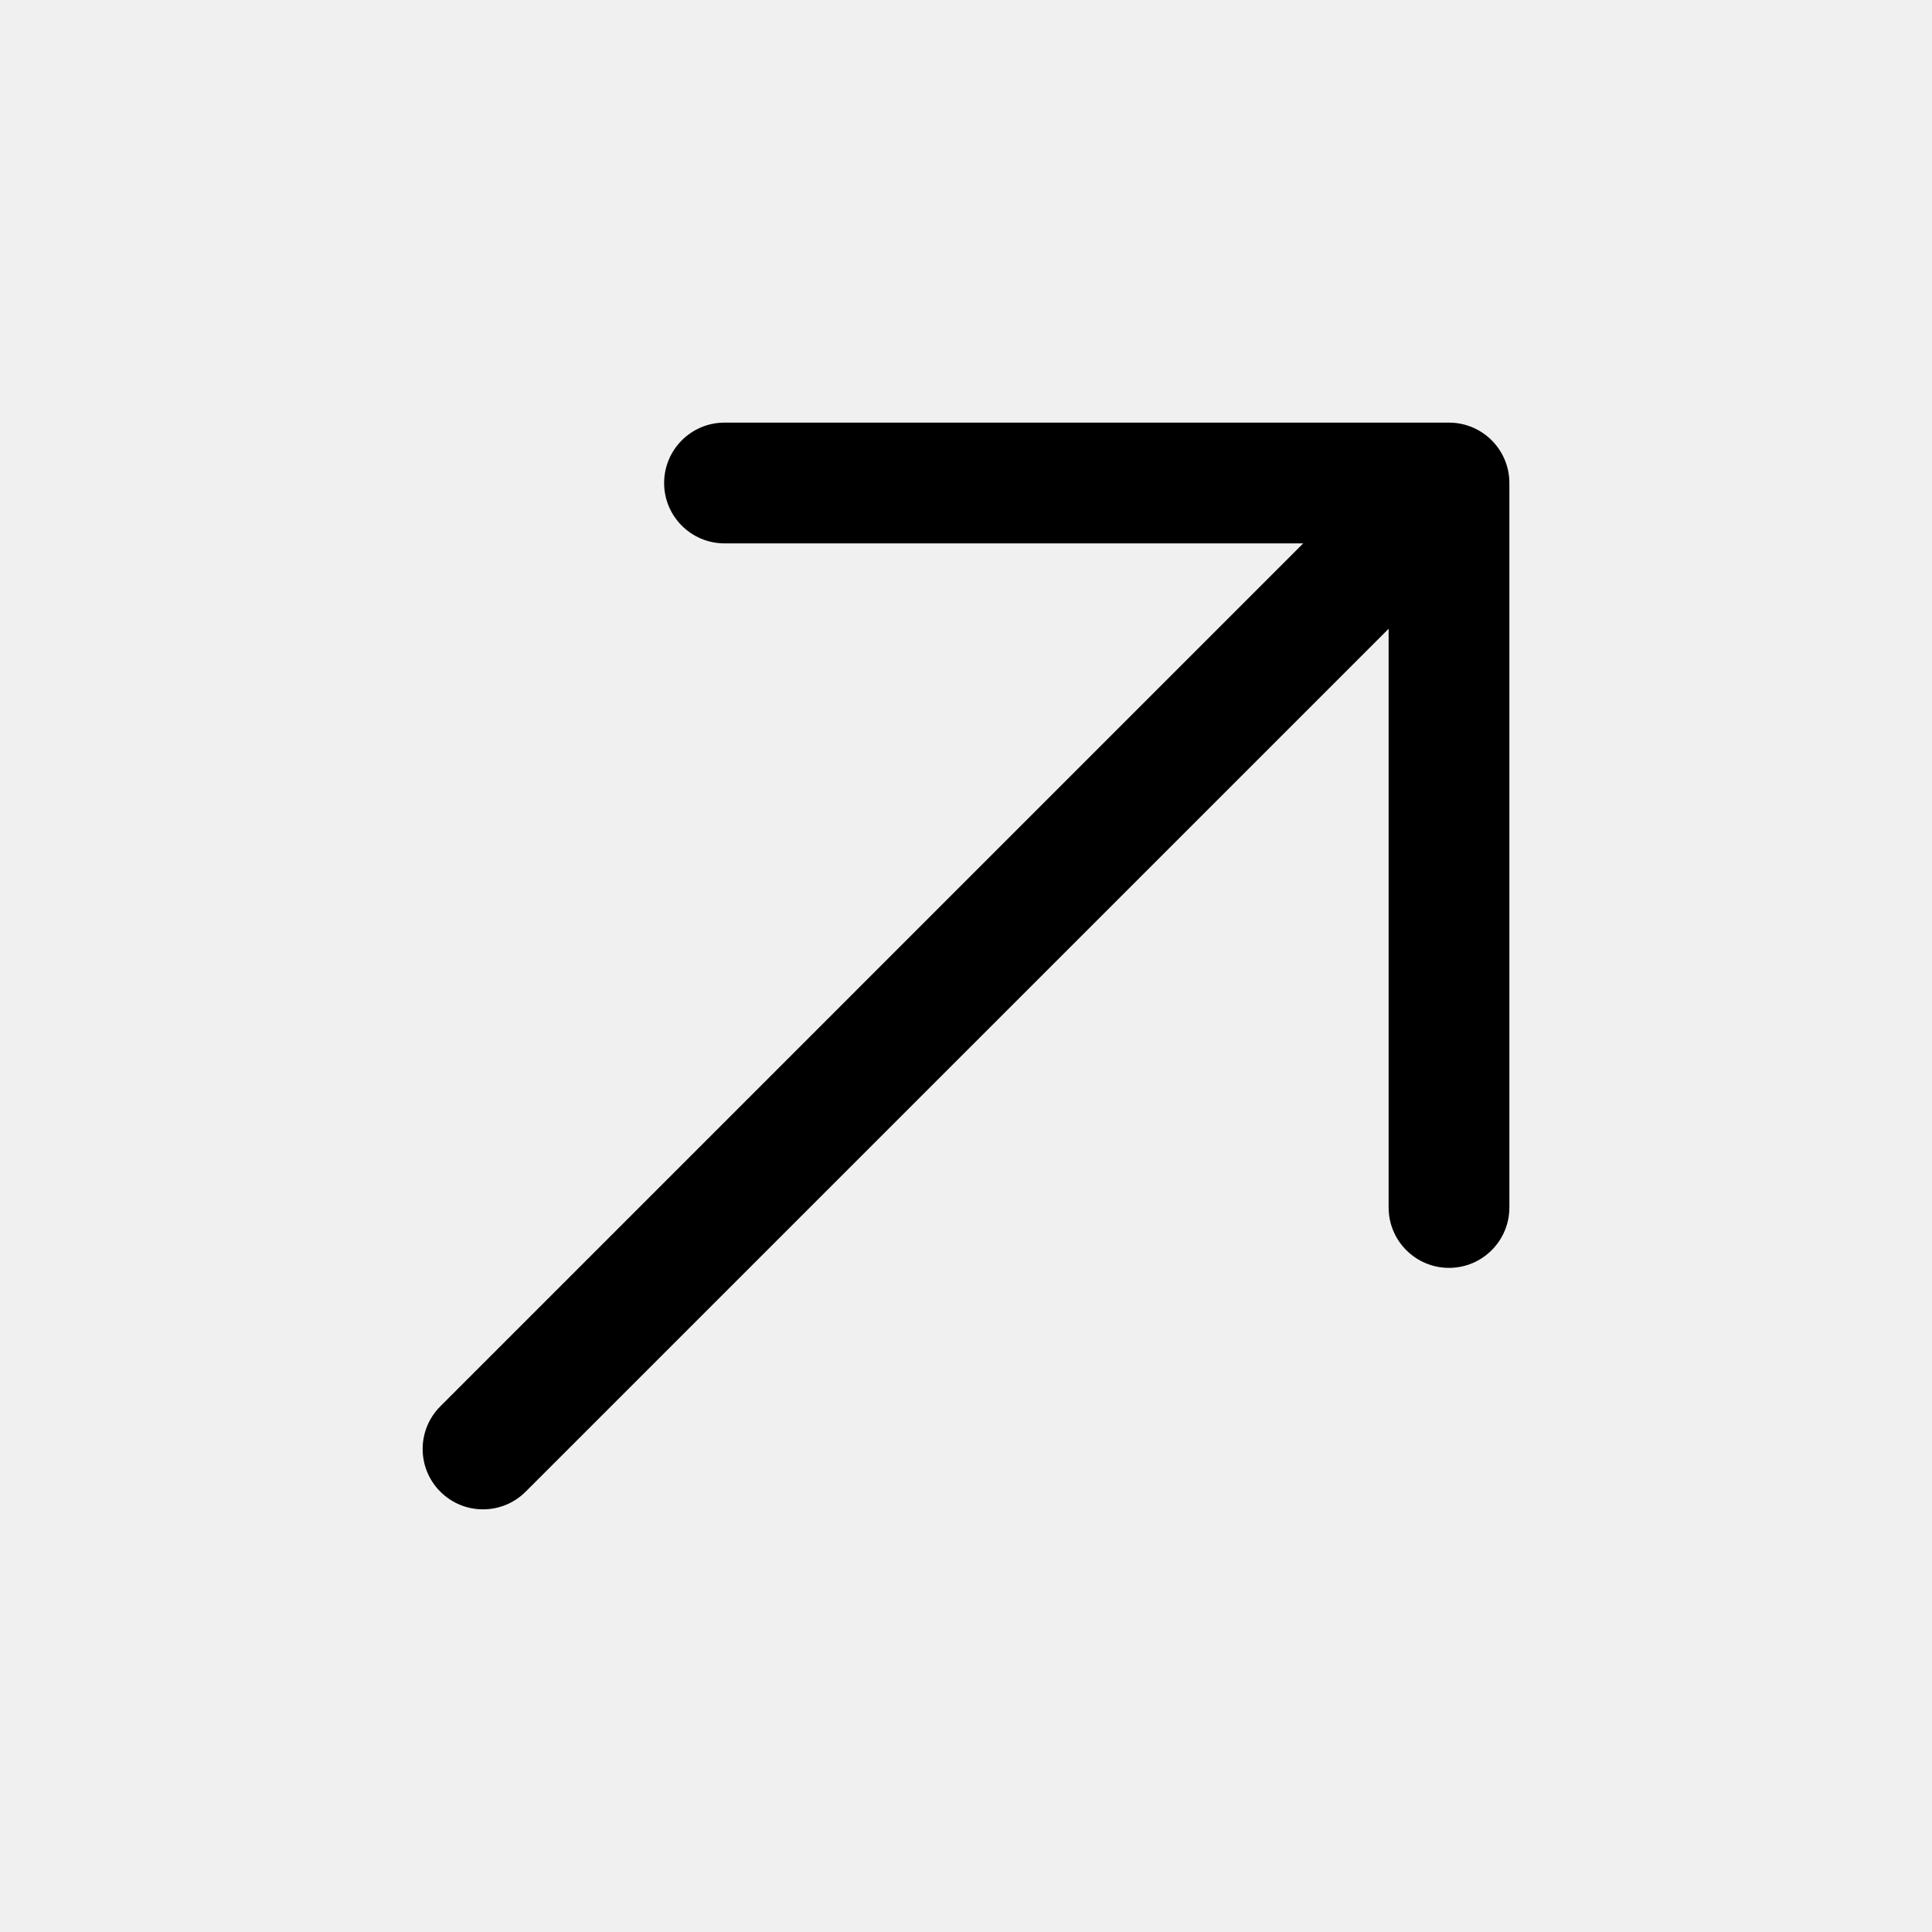
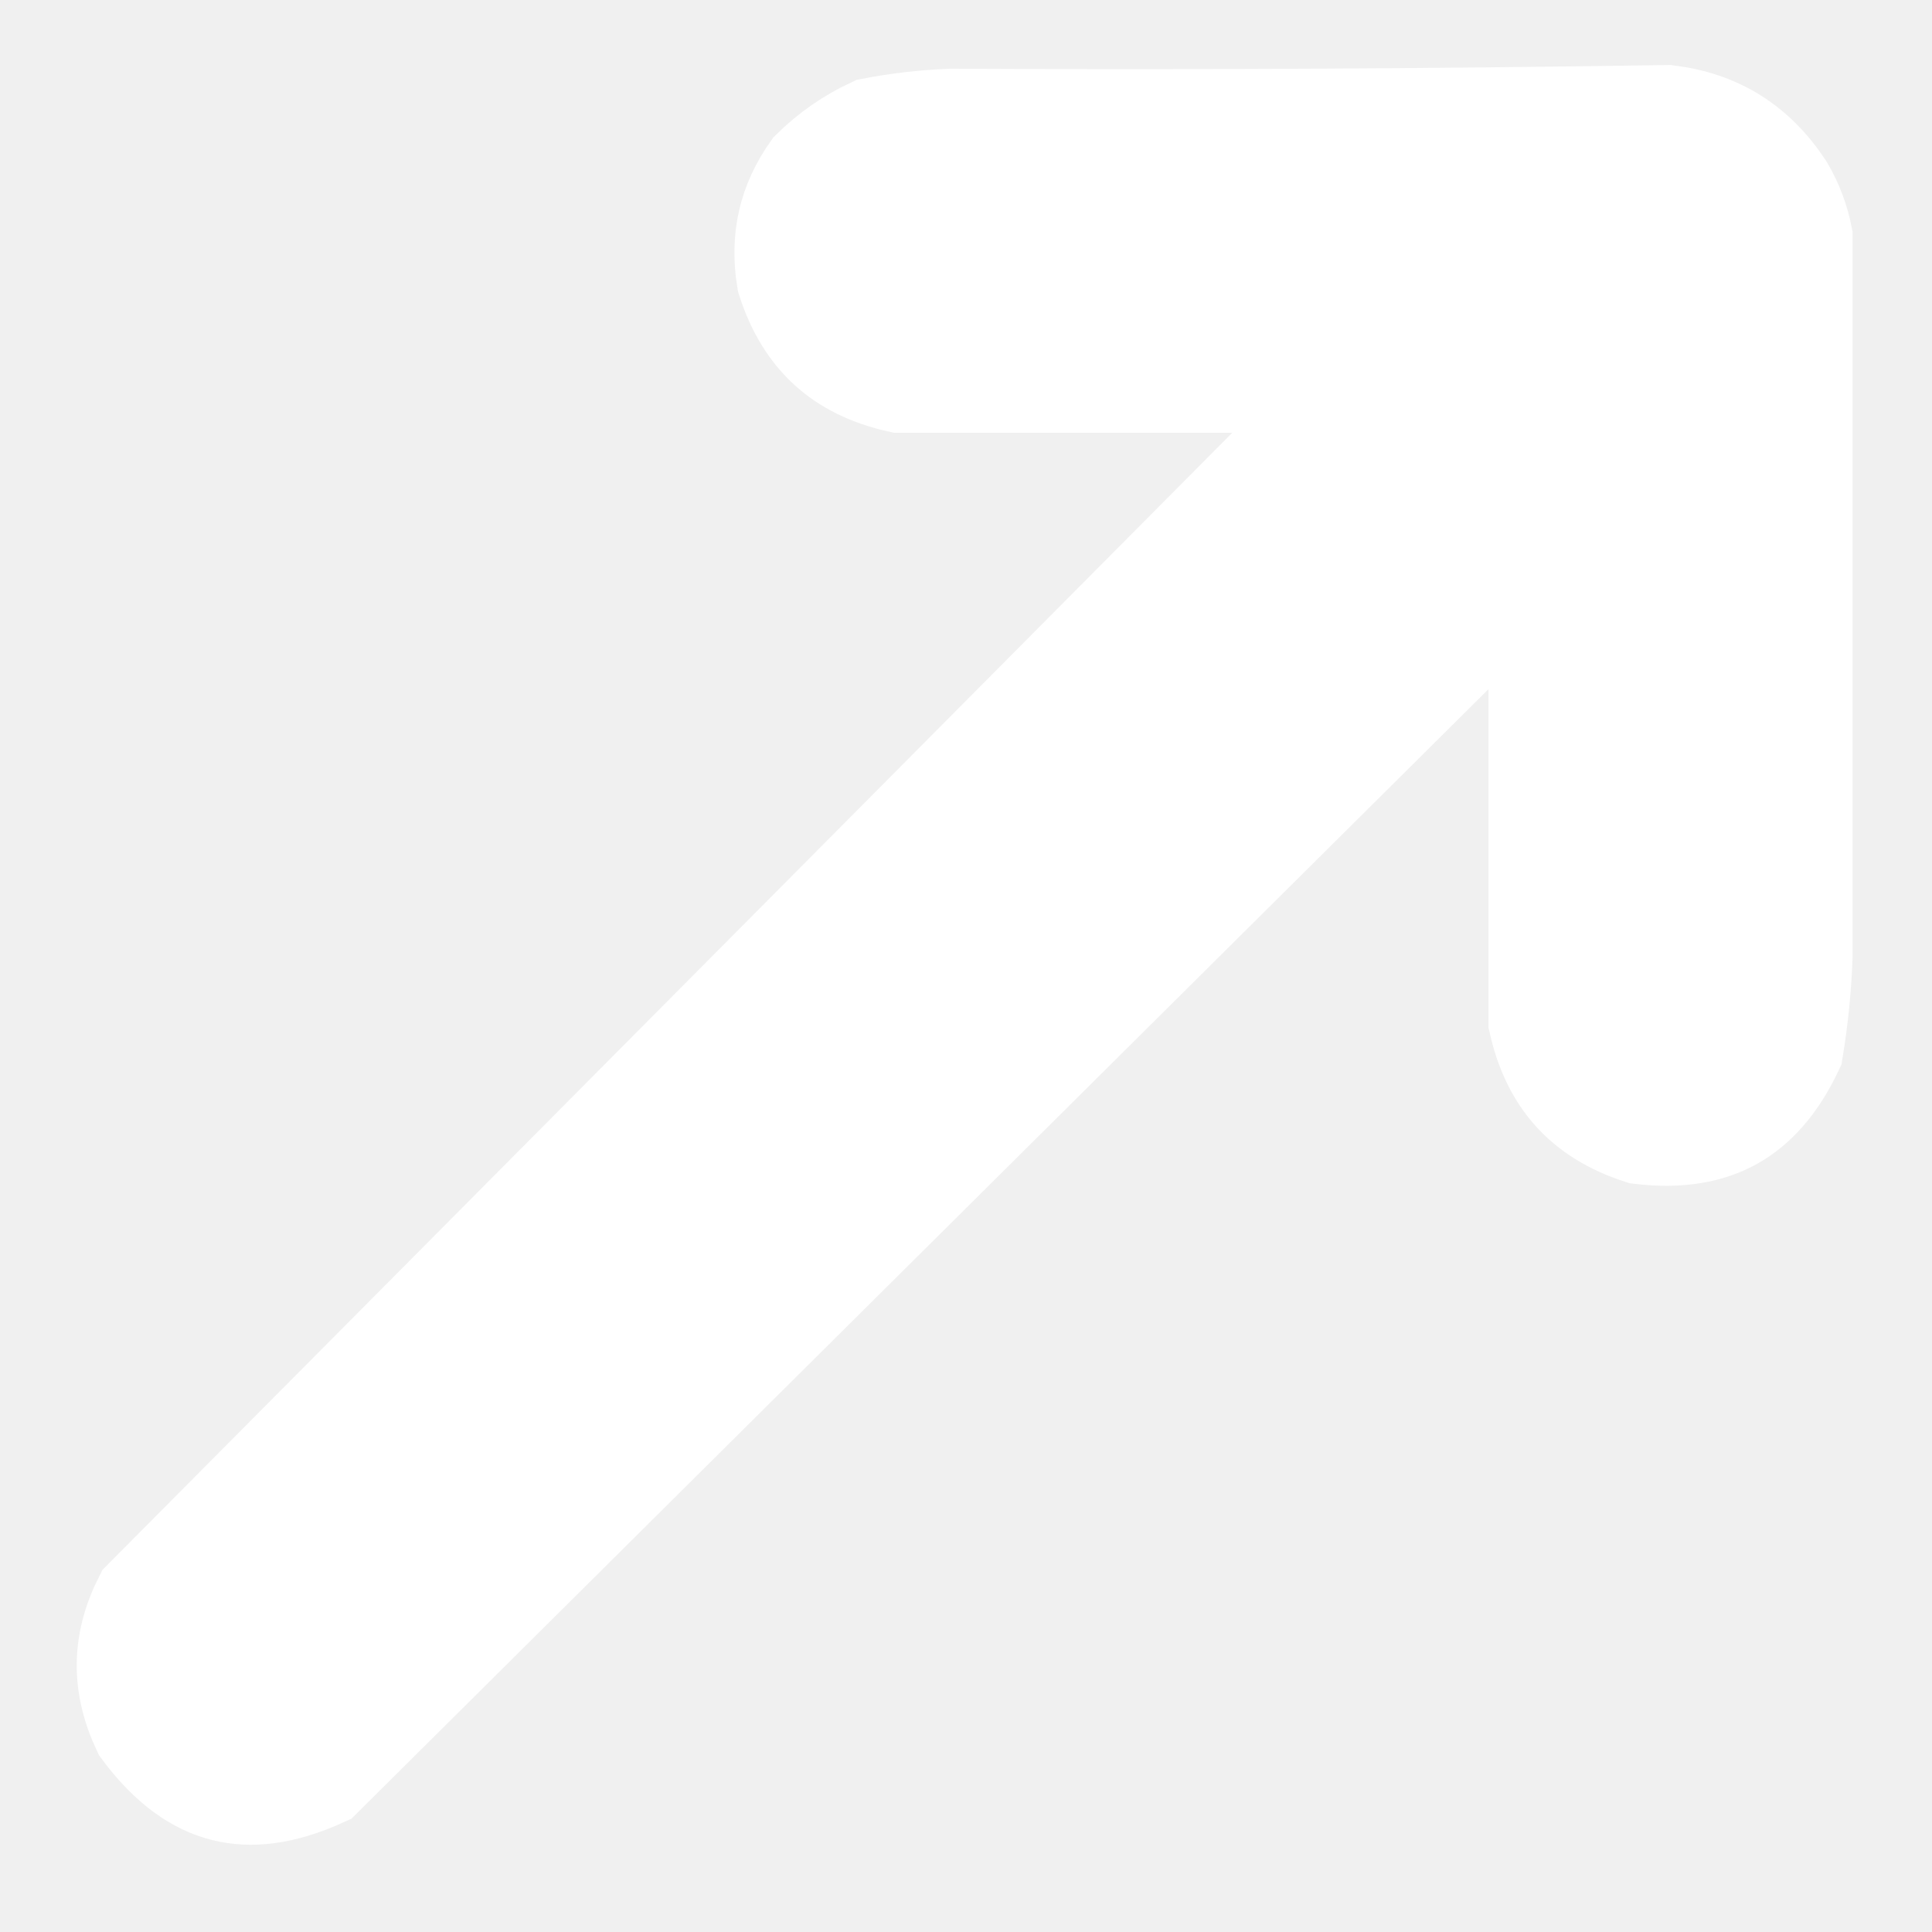
- <svg xmlns="http://www.w3.org/2000/svg" viewBox="0 0 24 24">
-   <path clip-rule="evenodd" d="M9 6.75C8.586 6.75 8.25 6.414 8.25 6C8.25 5.586 8.586 5.25 9 5.25H18C18.414 5.25 18.75 5.586 18.75 6V15C18.75 15.414 18.414 15.75 18 15.75C17.586 15.75 17.25 15.414 17.25 15V7.811L6.53 18.53C6.237 18.823 5.763 18.823 5.47 18.53C5.177 18.237 5.177 17.763 5.47 17.47L16.189 6.75H9Z" />
+ <svg xmlns="http://www.w3.org/2000/svg" width="21" height="21" viewBox="0 0 21 21" fill="none">
+   <path opacity="0.987" d="M15.827 7.136L3.531 19.351C3.083 19.556 2.722 19.59 2.425 19.515C2.121 19.439 1.812 19.232 1.507 18.821C1.271 18.321 1.276 17.849 1.524 17.36L13.748 5.057L14.595 4.204L13.393 4.204L9.77 4.204C9.431 4.129 9.172 3.996 8.976 3.818C8.776 3.637 8.616 3.389 8.509 3.052C8.432 2.591 8.524 2.19 8.788 1.819C8.987 1.622 9.213 1.465 9.467 1.347C9.753 1.292 10.041 1.259 10.333 1.247C12.935 1.26 15.535 1.247 18.132 1.207C18.691 1.277 19.113 1.54 19.43 2.021C19.531 2.193 19.599 2.375 19.637 2.568L19.637 10.389C19.625 10.736 19.59 11.08 19.534 11.421C19.346 11.819 19.115 12.068 18.859 12.212C18.599 12.358 18.263 12.424 17.821 12.371C17.489 12.264 17.245 12.106 17.066 11.908C16.888 11.711 16.755 11.453 16.679 11.113L16.679 7.491L16.679 6.289L15.827 7.136Z" fill="white" stroke="white" />
</svg>
